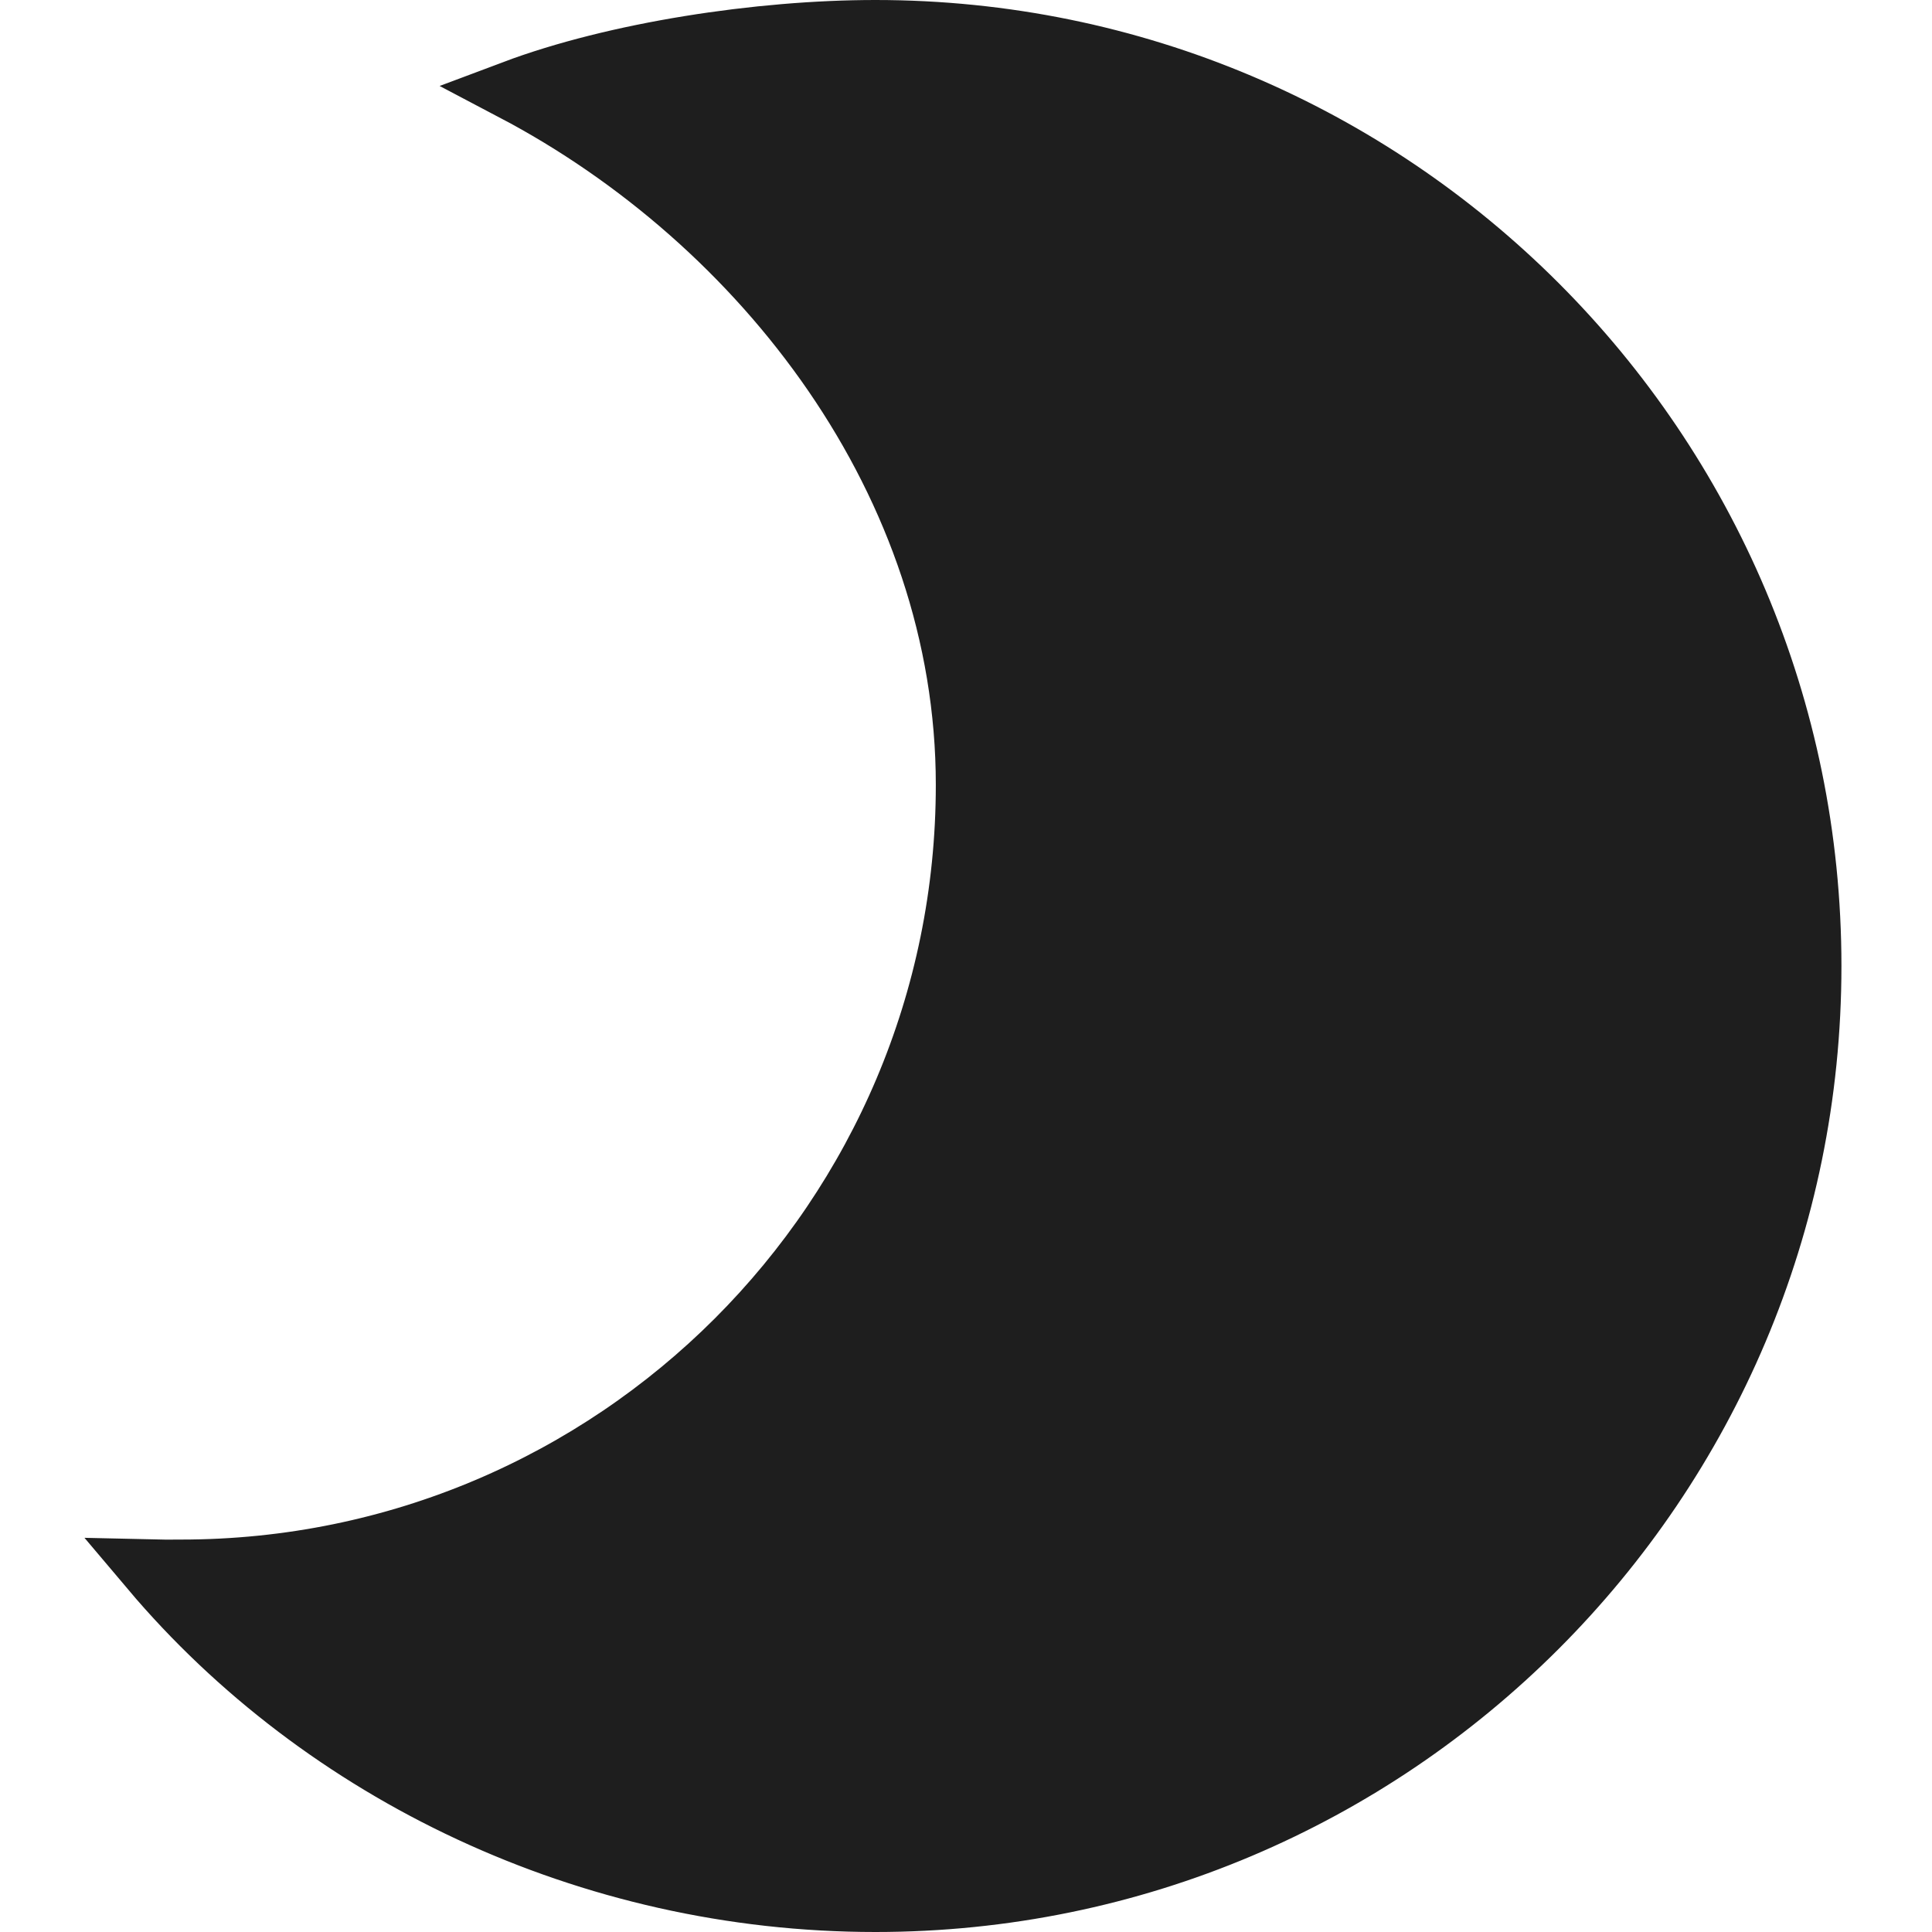
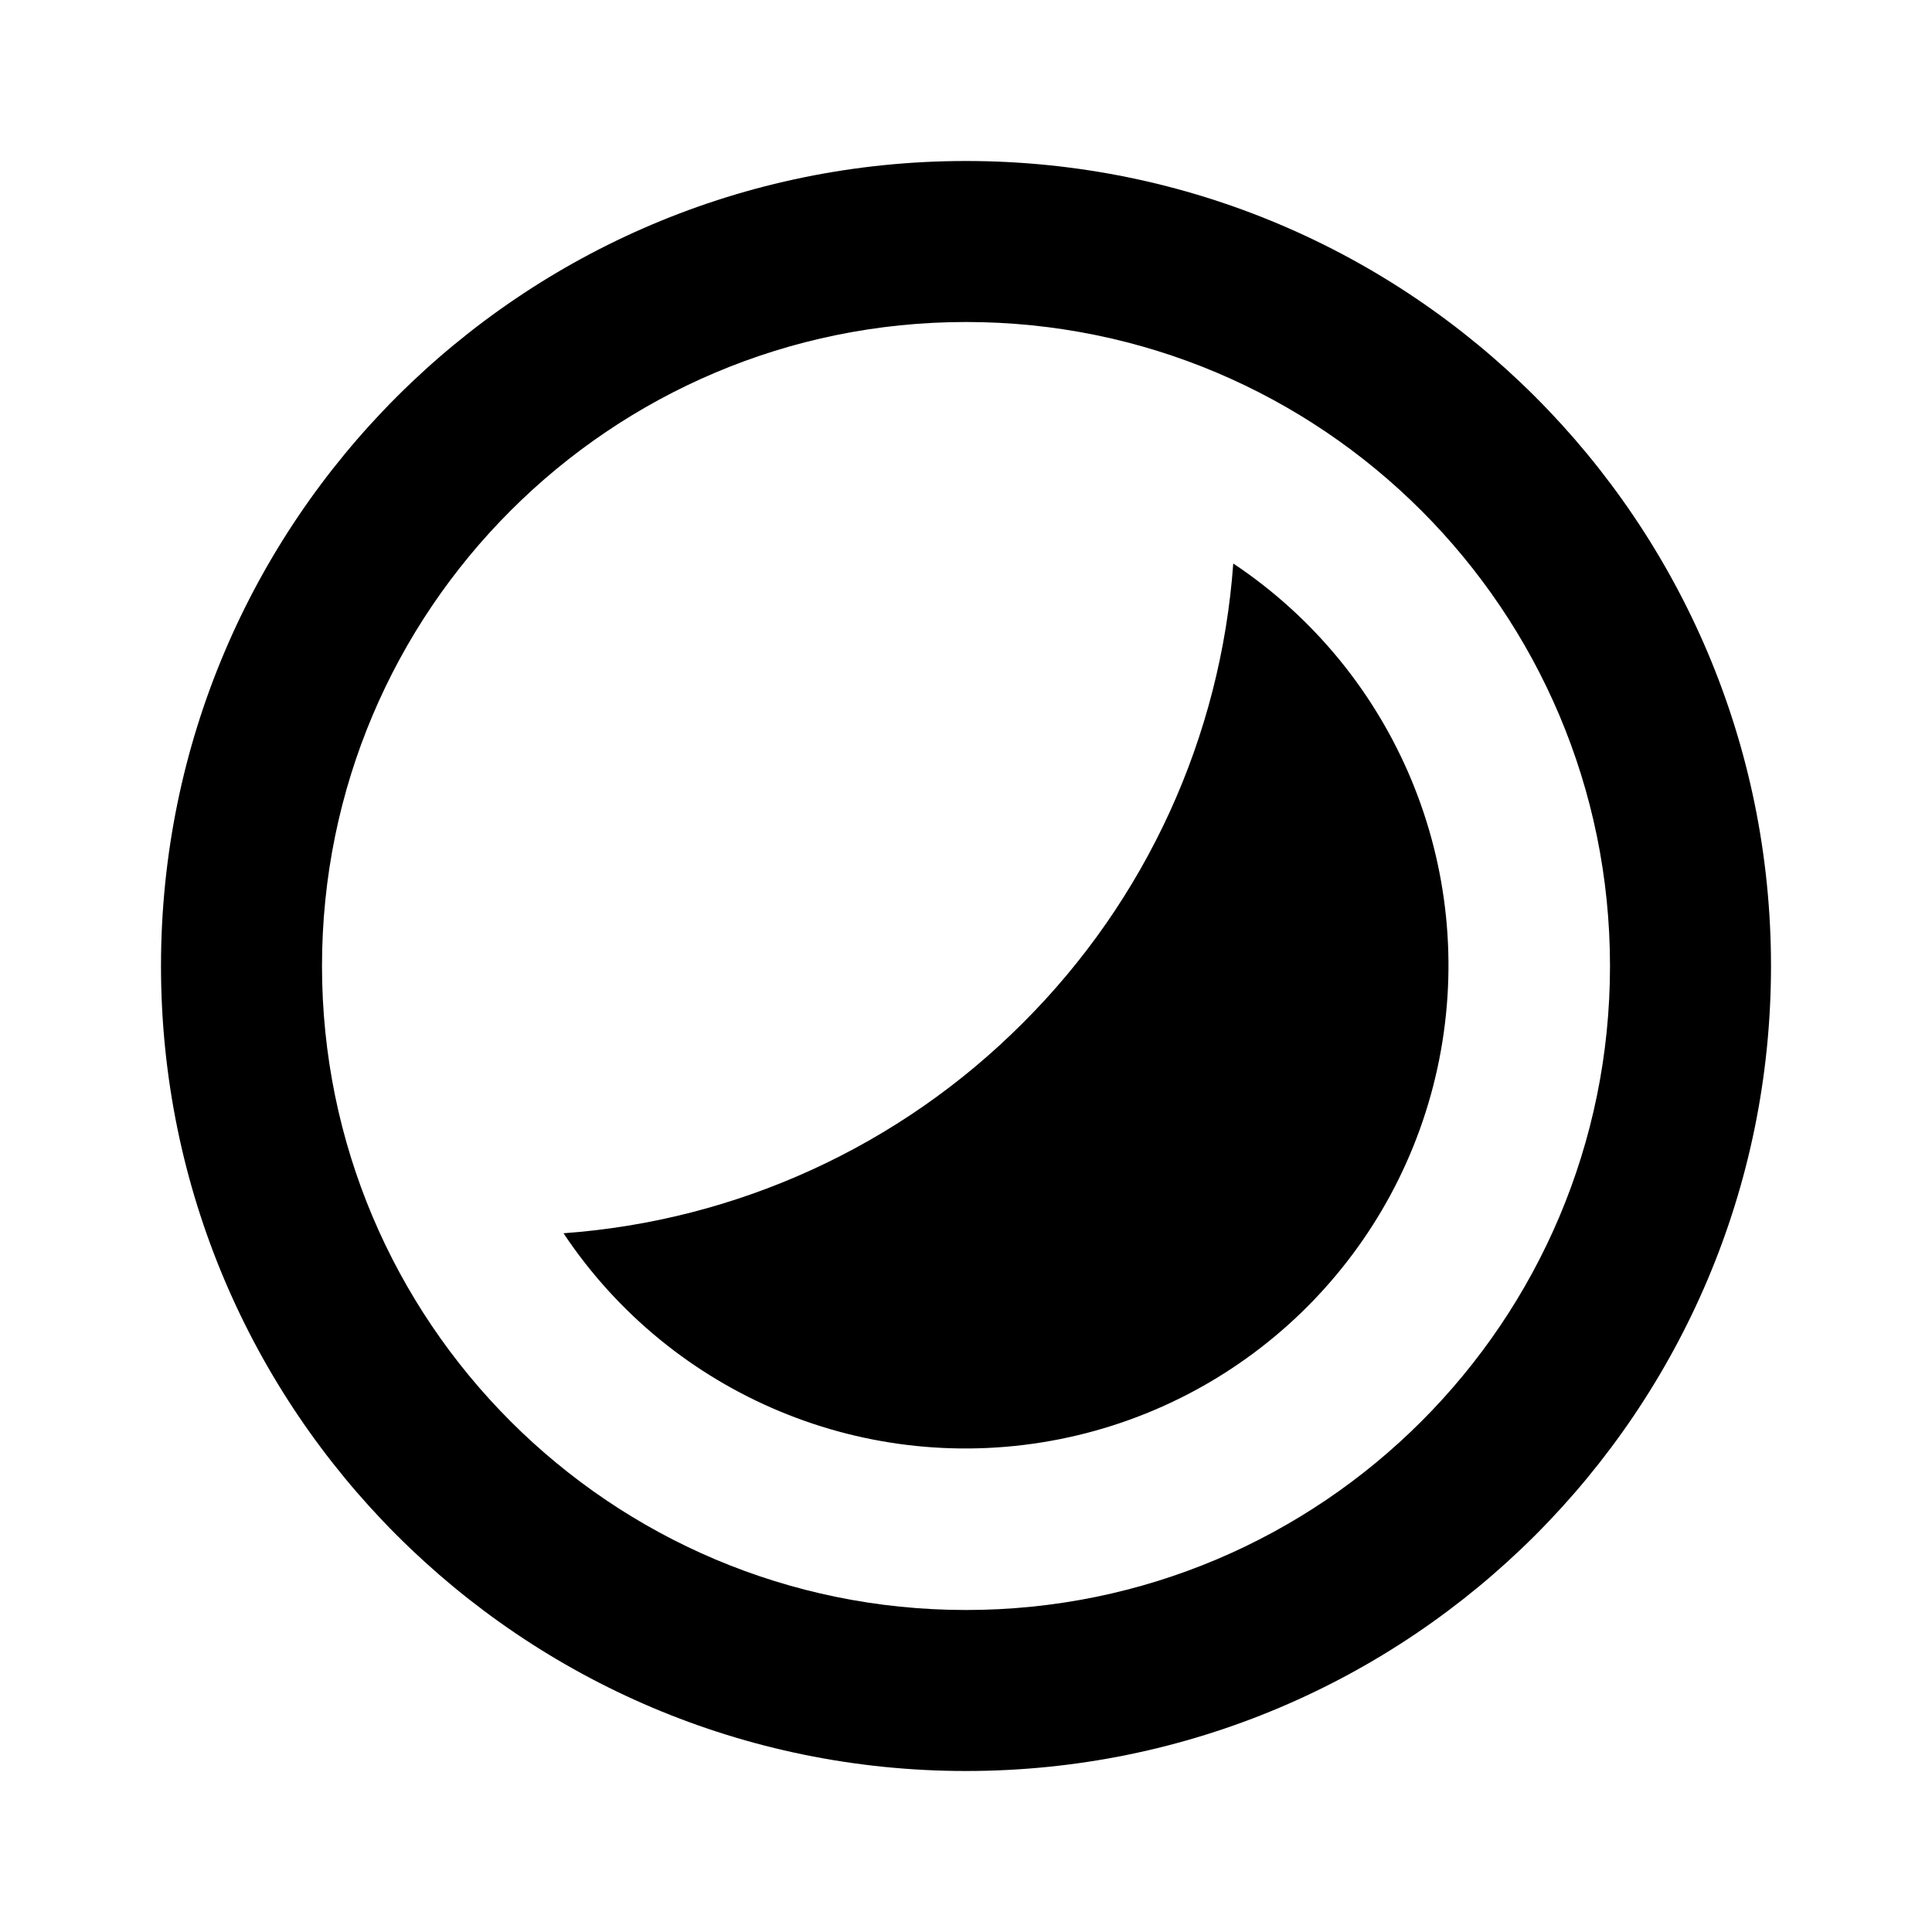
- <svg xmlns="http://www.w3.org/2000/svg" version="1.1" id="Layer_1" x="0px" y="0px" width="64px" height="64px" viewBox="0 0 64 64" enable-background="new 0 0 64 64" xml:space="preserve">
-   <path fill="#1e1e1e" stroke="#1e1e1e" stroke-width="2" stroke-miterlimit="10" d="M6,52c14.359,0,26-11.641,26-26  c0-9.994-6.729-18.648-15-23c3.396-1.277,8.158-2,12-2c17.121,0,31,13.879,31,31S46.121,63,29,63c-9.505,0-18.313-4.265-24-11  C5.23,52.006,5.768,52,6,52z" />
+ <svg xmlns="http://www.w3.org/2000/svg" viewBox="0 0 24 24">
+   <g>
+     <path fill="none" d="M0 0h24v24H0z" />
+     <path d="M12 22C6.477 22 2 17.523 2 12S6.477 2 12 2s10 4.477 10 10-4.477 10-10 10zm0-2a8 8 0 1 0 0-16 8 8 0 0 0 0 16zm-5-4.68a8.965 8.965 0 0 0 5.707-2.613A8.965 8.965 0 0 0 15.32 7 6 6 0 1 1 7 15.32z" />
+   </g>
</svg>
